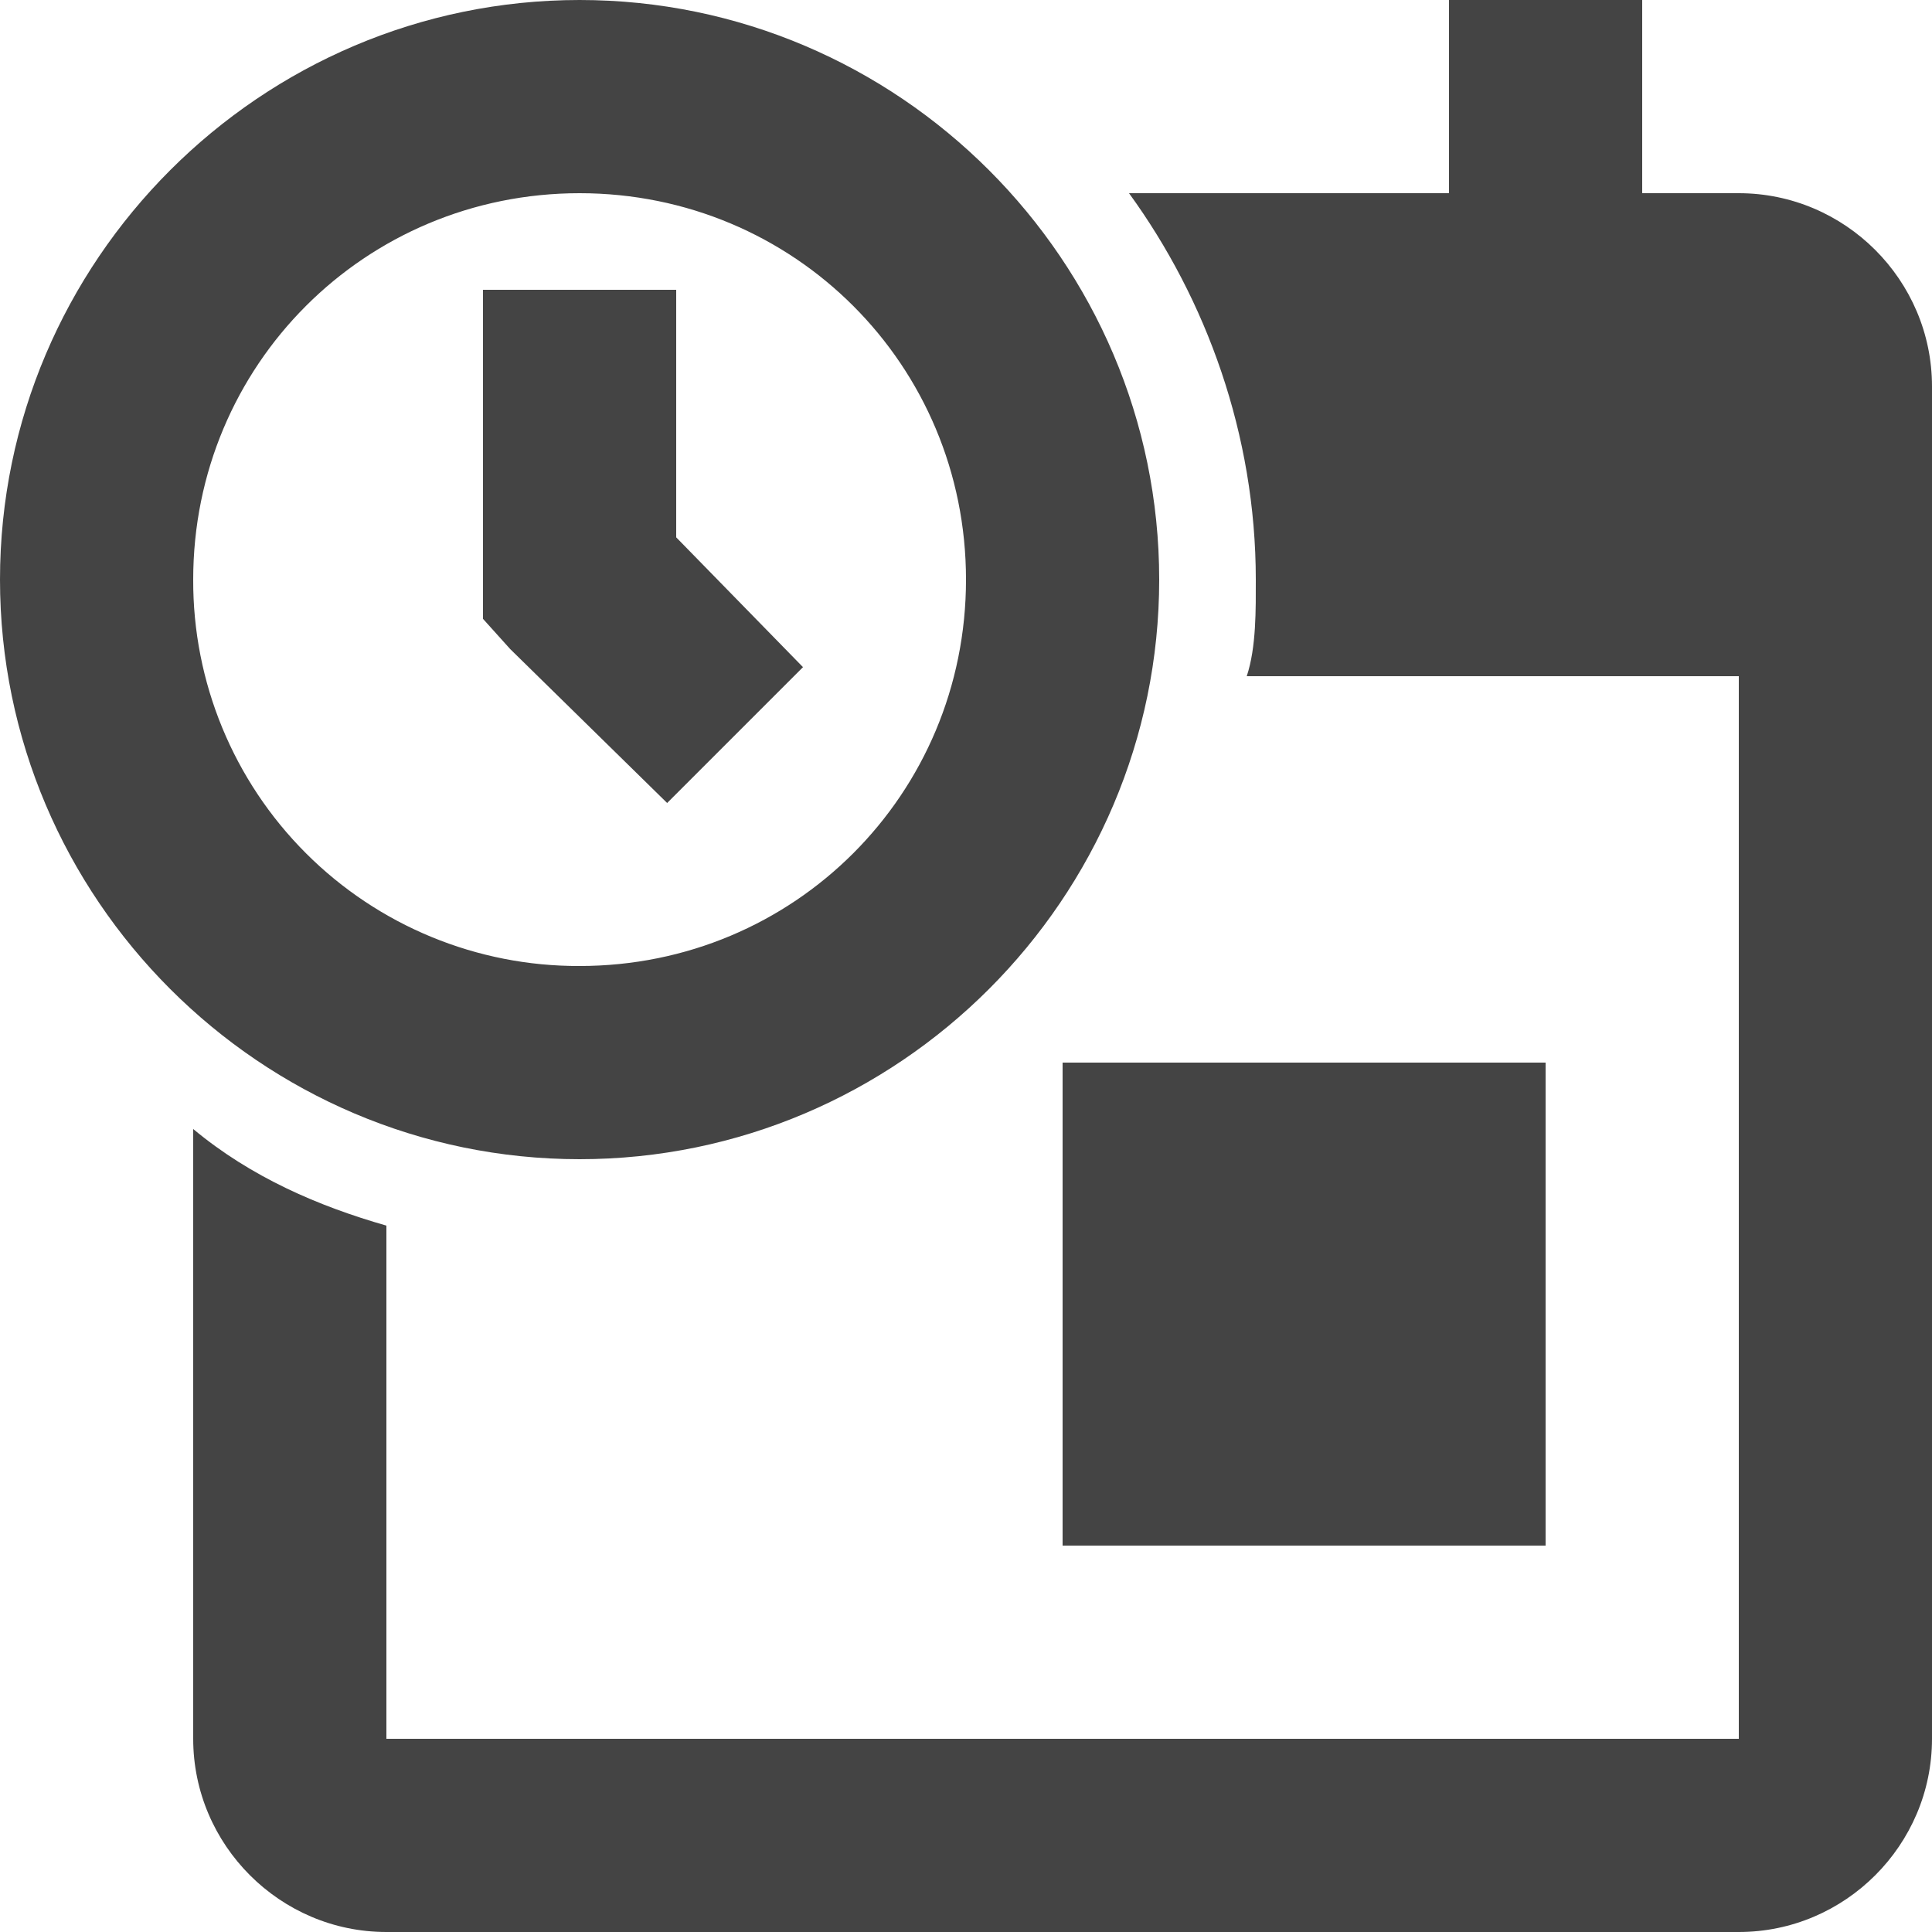
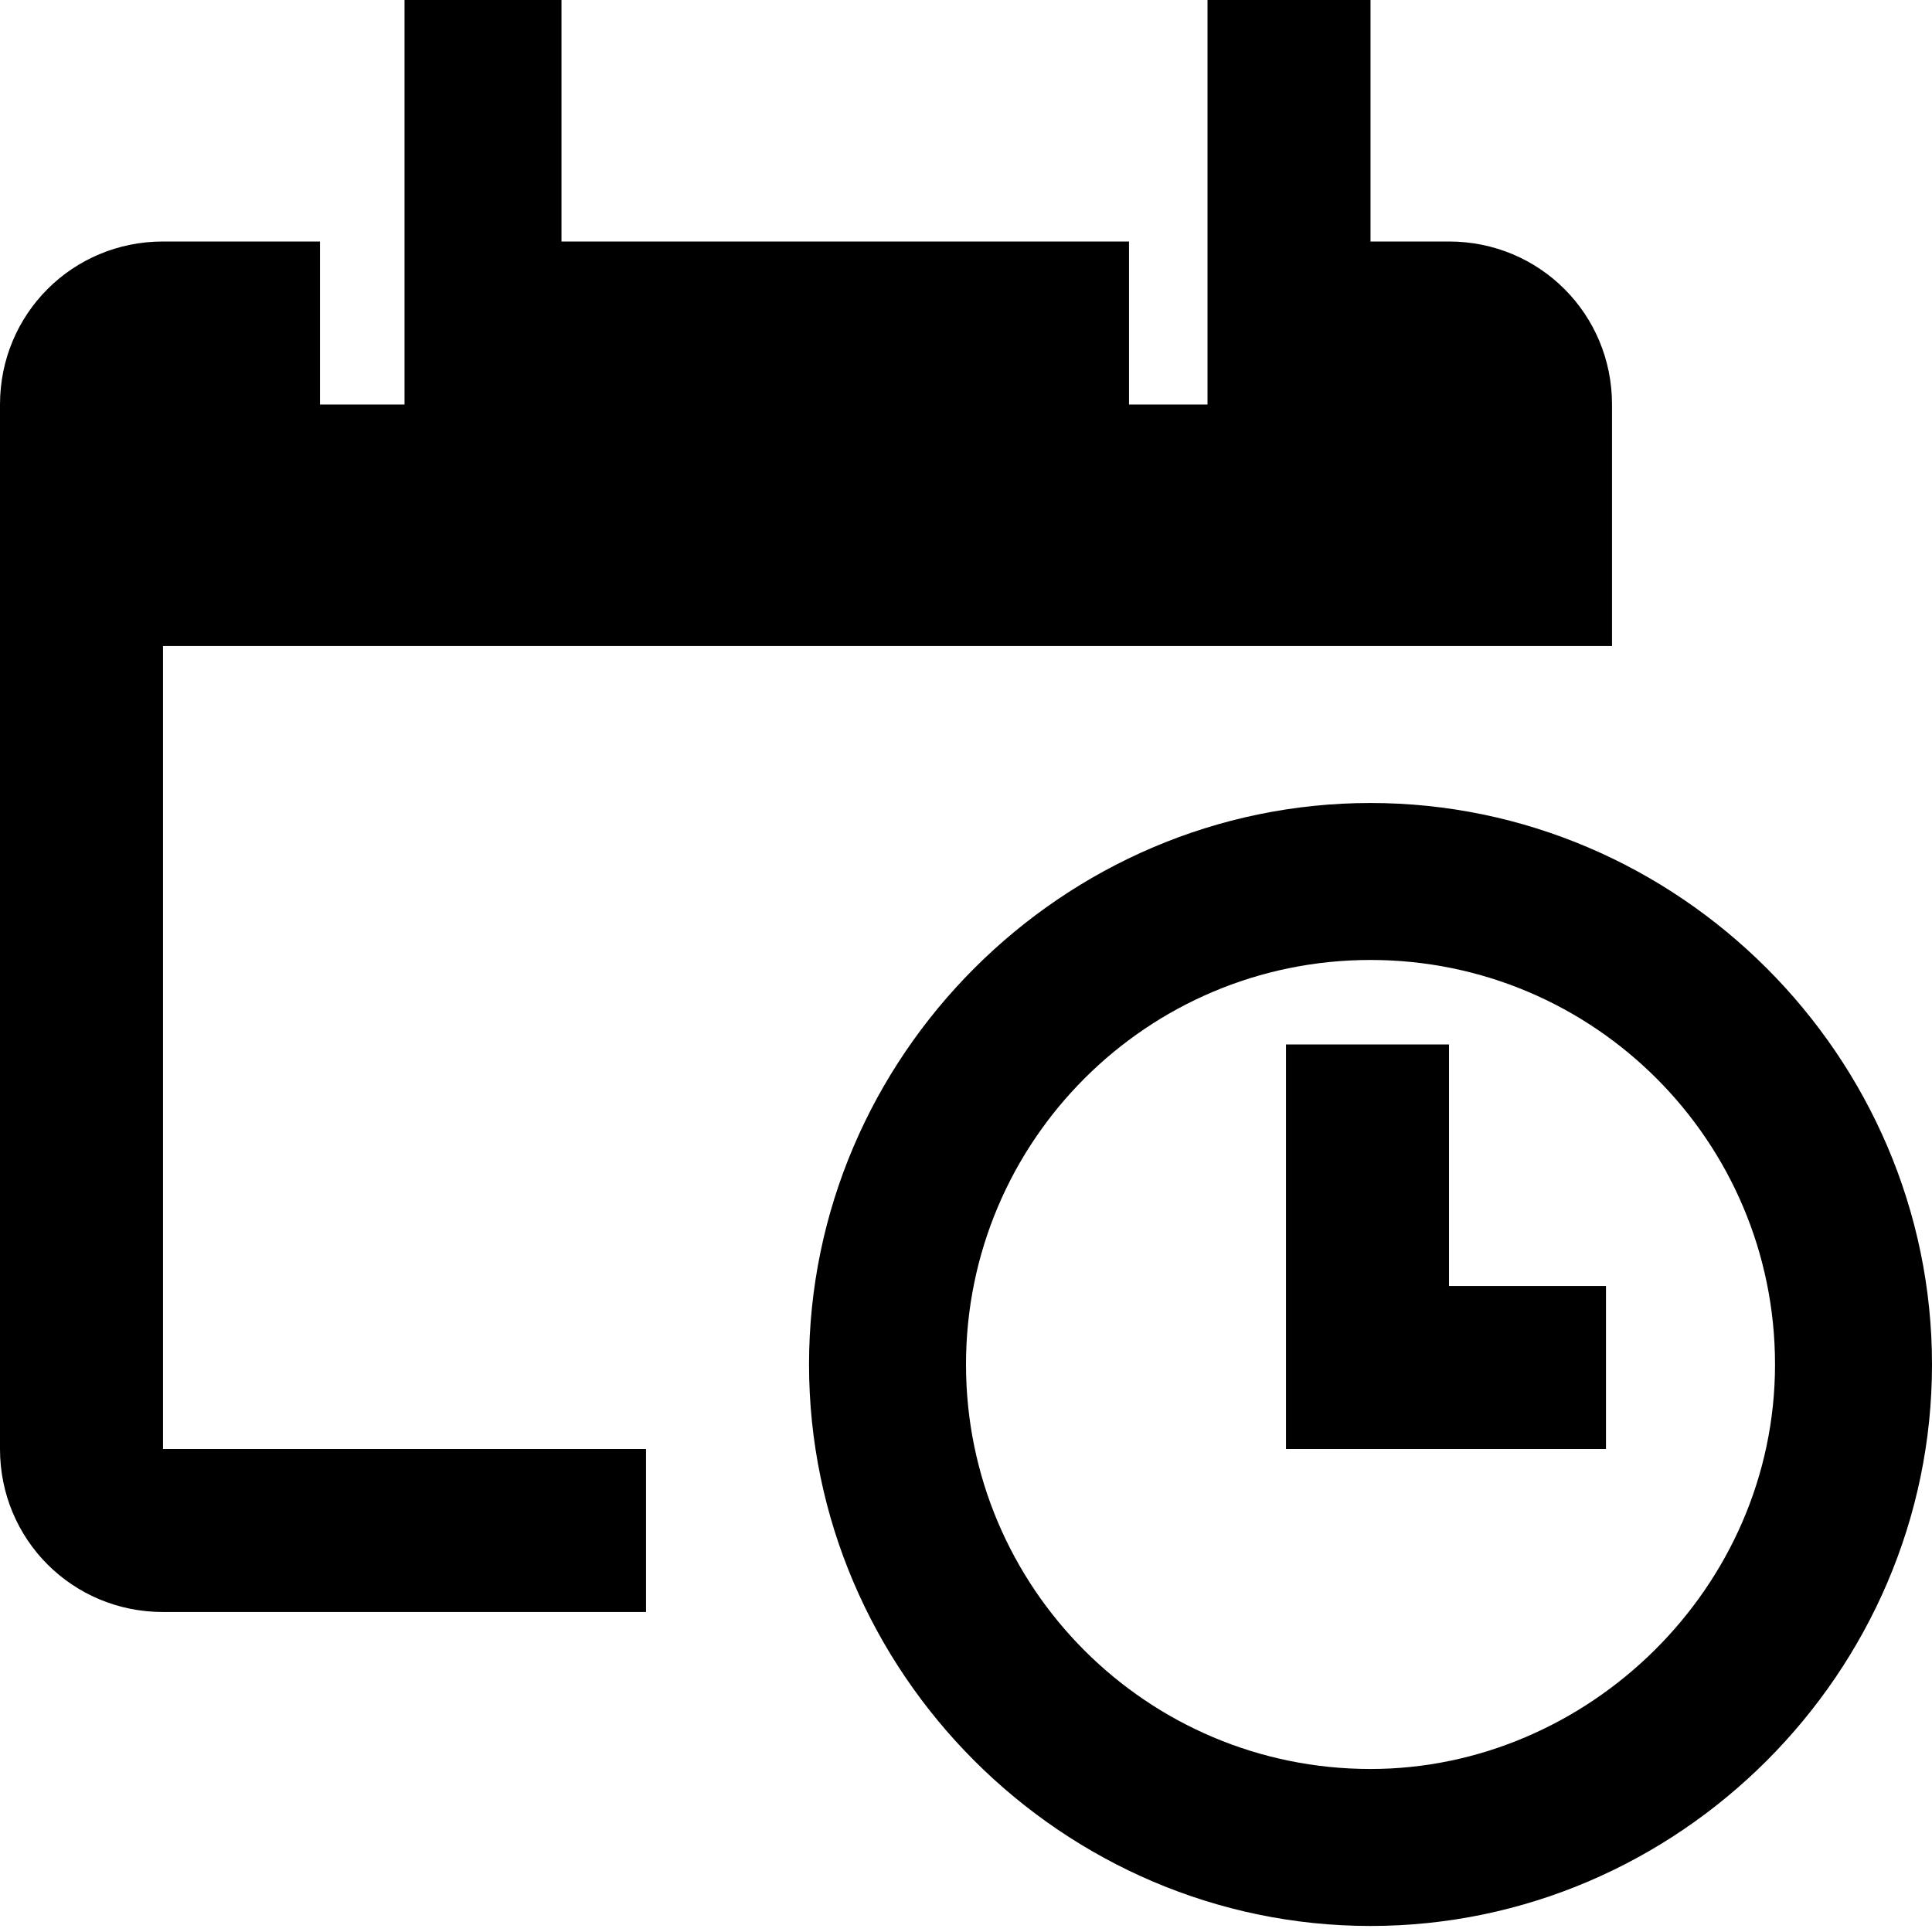
- <svg xmlns="http://www.w3.org/2000/svg" width="32" height="32" viewBox="0 0 32 32">
-   <g class="nc-icon-wrapper" fill="#444444">
-     <path fill-rule="evenodd" d="M9.6 0C4.317 0 0 4.317 0 9.6c0 5.283 4.317 9.6 9.6 9.6 5.283 0 9.6-4.317 9.6-9.6 0-5.283-4.317-9.6-9.6-9.6zM24 0v3.2h-5.3c1.28 1.76 2.1 4 2.1 6.4 0 .48.01 1.12-.15 1.6h8.15v17.6H6.4v-8.5c-1.12-.32-2.24-.8-3.2-1.6v10.1c0 1.76 1.44 3.2 3.2 3.2h22.4c1.76 0 3.2-1.44 3.2-3.2V6.4c0-1.76-1.44-3.2-3.2-3.2h-1.6V0H24zM9.6 3.2c3.554 0 6.4 2.846 6.4 6.4 0 3.554-2.846 6.4-6.4 6.4a6.376 6.376 0 0 1-6.4-6.4c0-3.554 2.846-6.4 6.4-6.4zM8 4.8v5.45l.45.5 2.6 2.55 2.25-2.25-2.1-2.15V4.8H8zm9.6 12.8v8h8v-8h-8z" />
-   </g>
+ <svg xmlns="http://www.w3.org/2000/svg" enable-background="new 0 0 32 32" viewBox="0 0 32 32">
+   <path d="m2.7 10.7h24v-4c0-1.5-1.2-2.7-2.7-2.7h-1.3v-4h-2.7v6.7h-1.3v-2.7h-9.4v-4h-2.6v6.7h-1.4v-2.7h-2.6c-1.5 0-2.7 1.2-2.7 2.7v17.3c0 1.5 1.2 2.7 2.7 2.7h8v-2.7h-8zm20 2.6c-5.1 0-9.3 4.2-9.3 9.3s4.2 9.3 9.3 9.3 9.3-4.2 9.3-9.3-4.2-9.3-9.3-9.3zm0 16c-3.7 0-6.7-3-6.7-6.7s3-6.7 6.7-6.7 6.7 3 6.7 6.7-3.1 6.7-6.7 6.7zm1.3-12h-2.7v6.7h5.3v-2.7h-2.6z" />
</svg>
